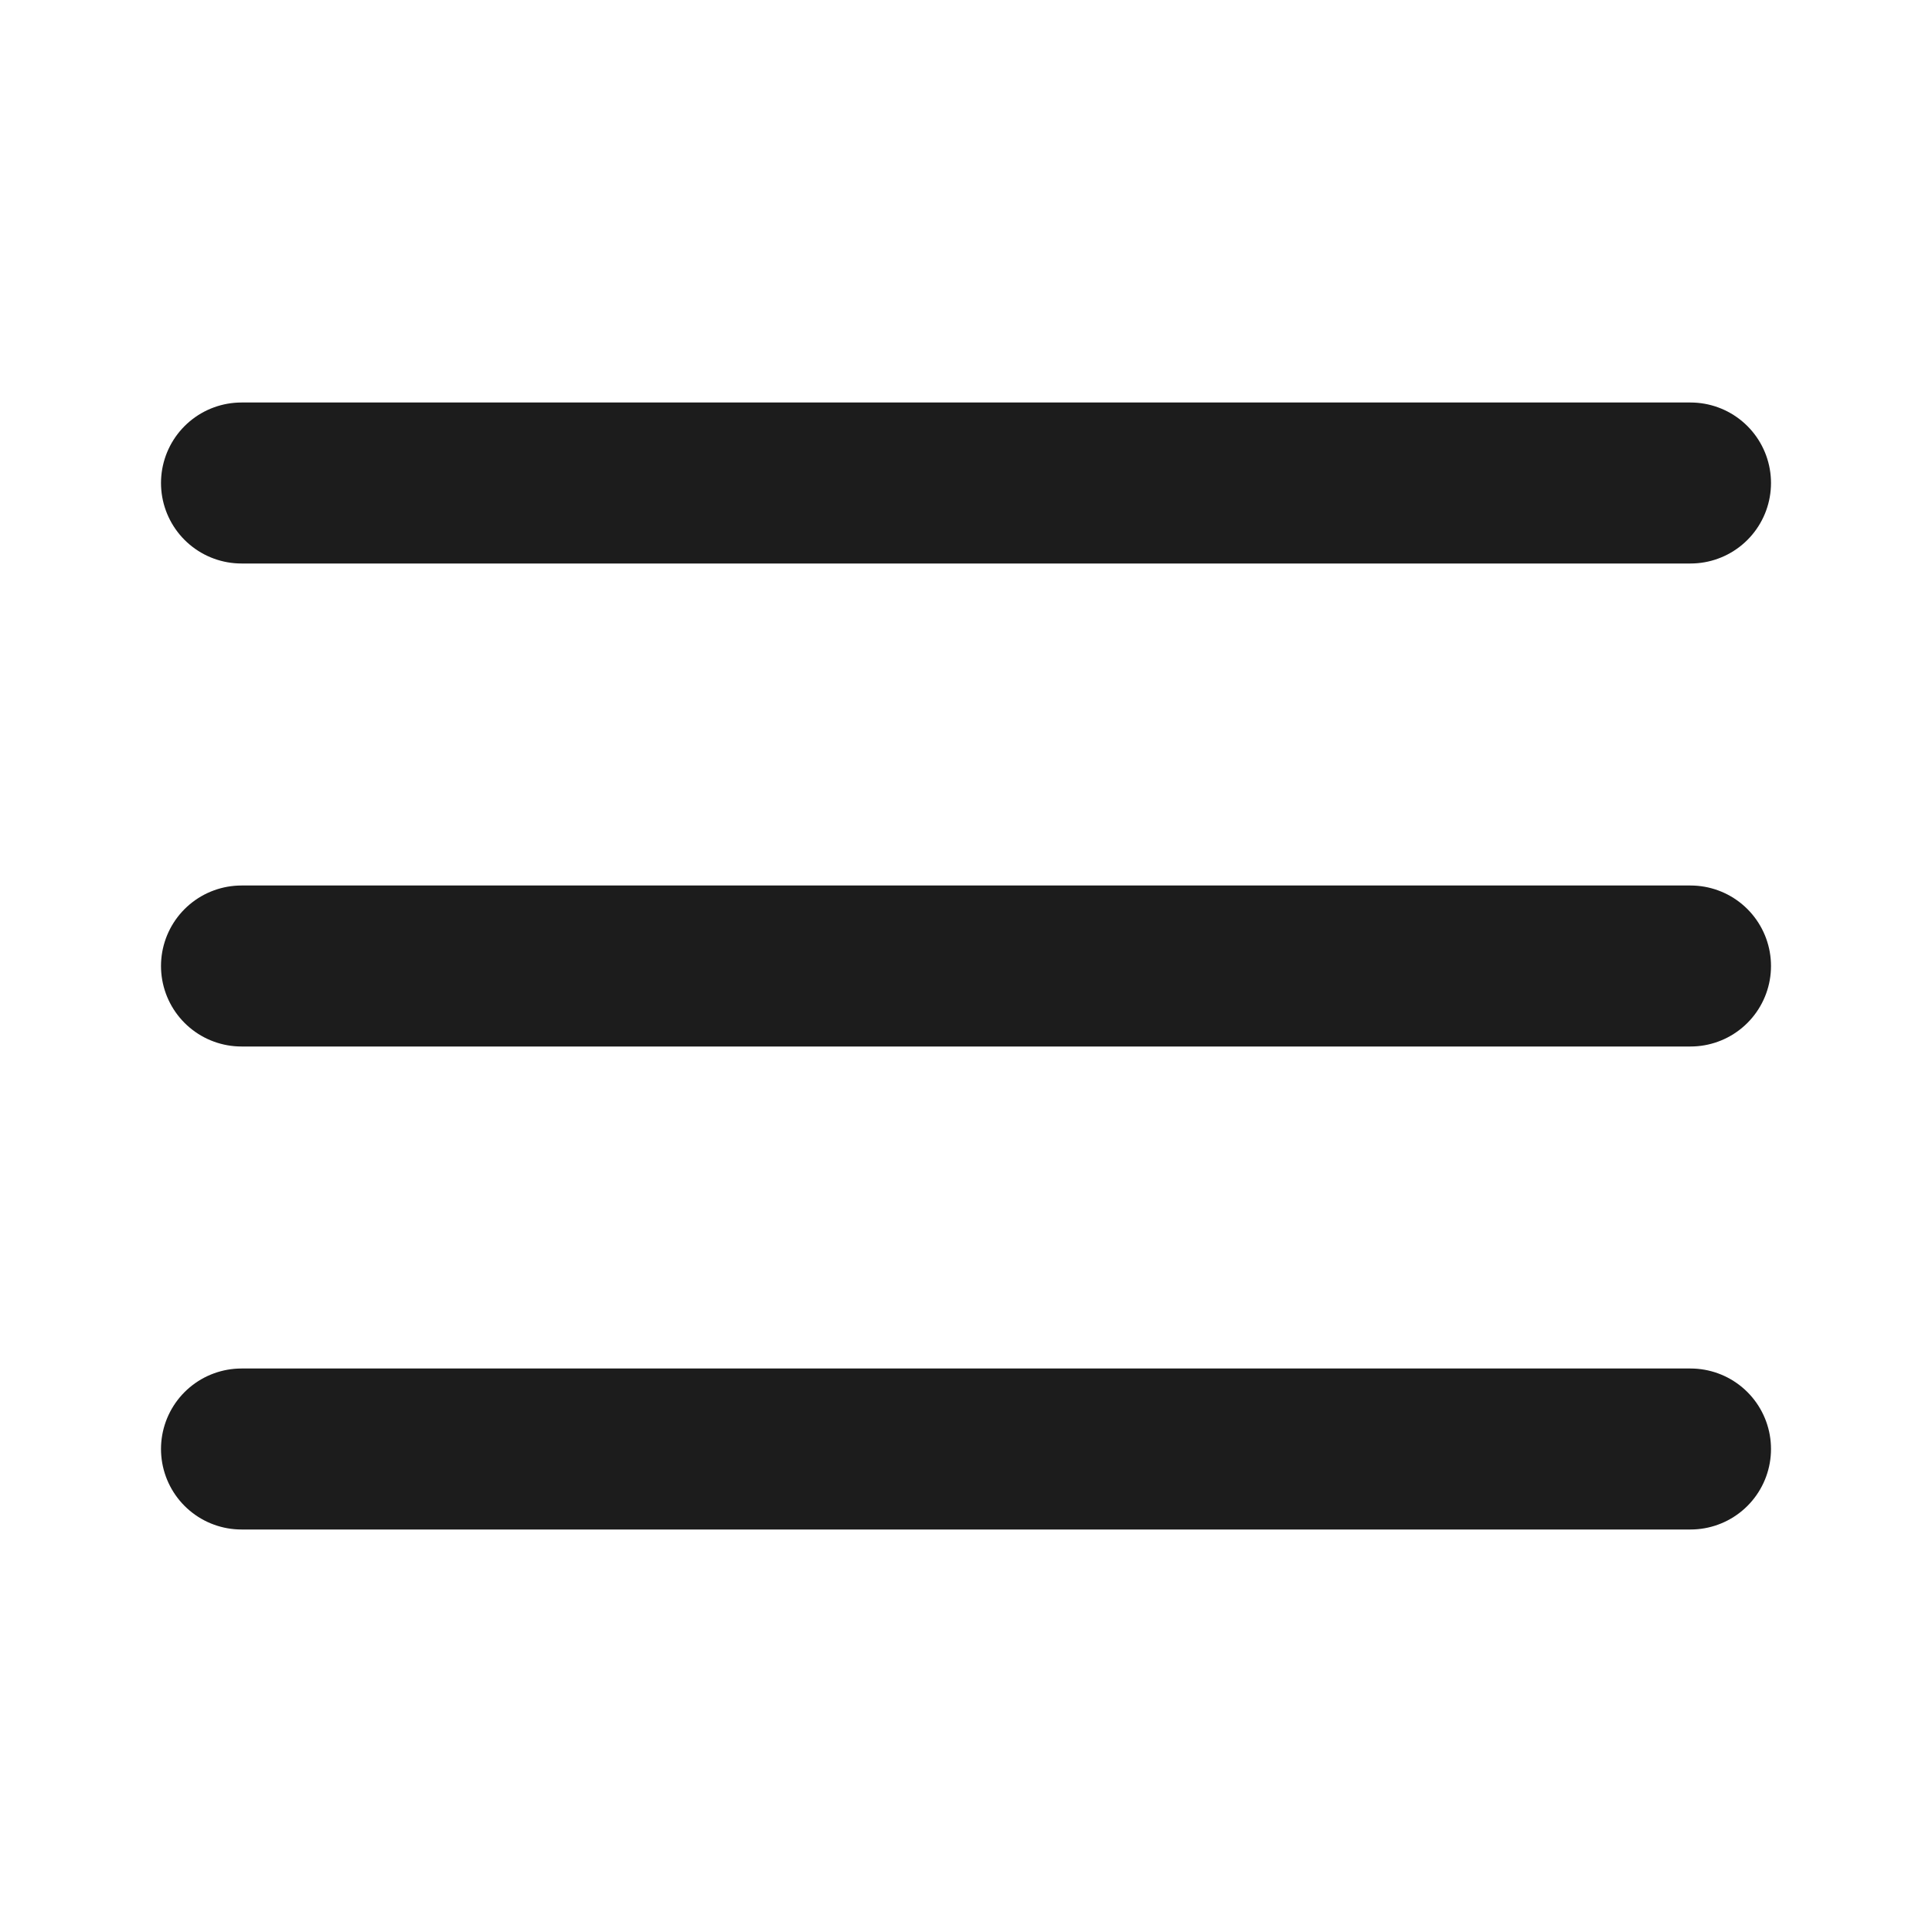
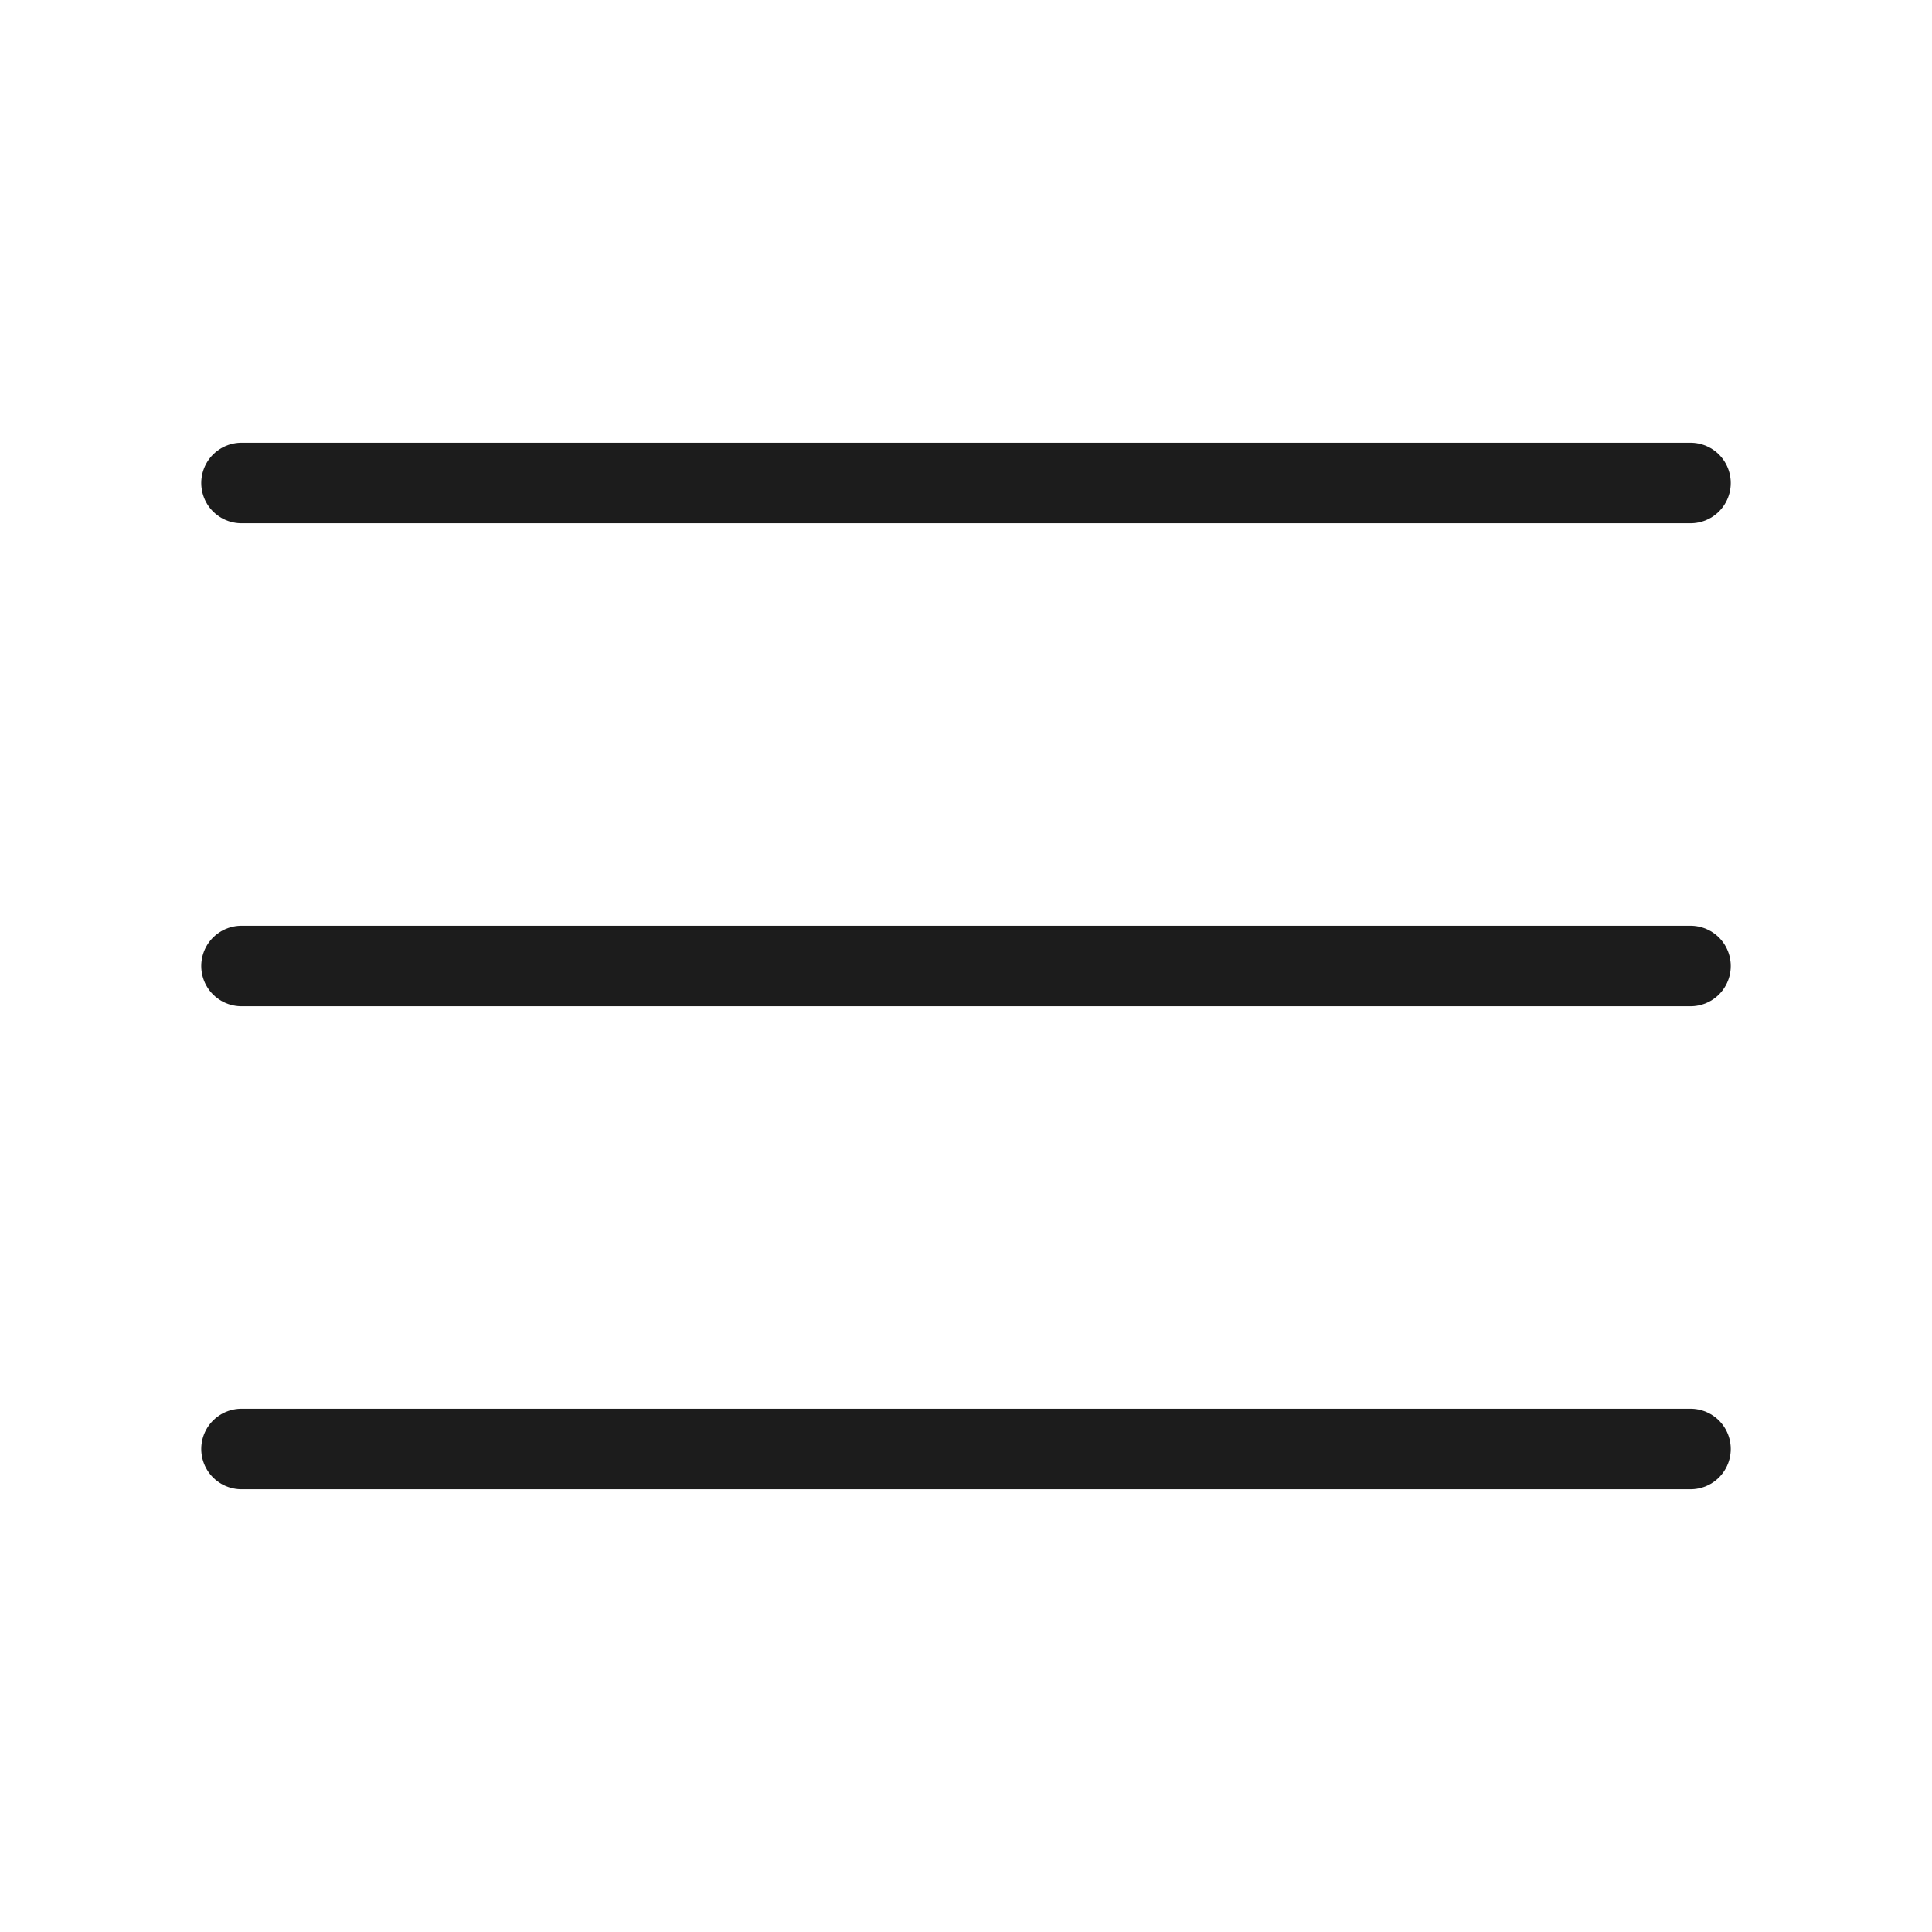
- <svg xmlns="http://www.w3.org/2000/svg" width="24" height="24" viewBox="0 0 24 24" fill="none" stroke="#1c1c1c" stroke-width="2" stroke-linecap="round" stroke-linejoin="round" class="feather feather-menu">
+ <svg xmlns="http://www.w3.org/2000/svg" width="24" height="24" viewBox="0 0 24 24" fill="none" stroke="#1C1C1C" stroke-width="1" stroke-linecap="round" stroke-linejoin="round" class="feather feather-menu">
  <line x1="3" y1="12" x2="21" y2="12" />
  <line x1="3" y1="6" x2="21" y2="6" />
  <line x1="3" y1="18" x2="21" y2="18" />
</svg>
